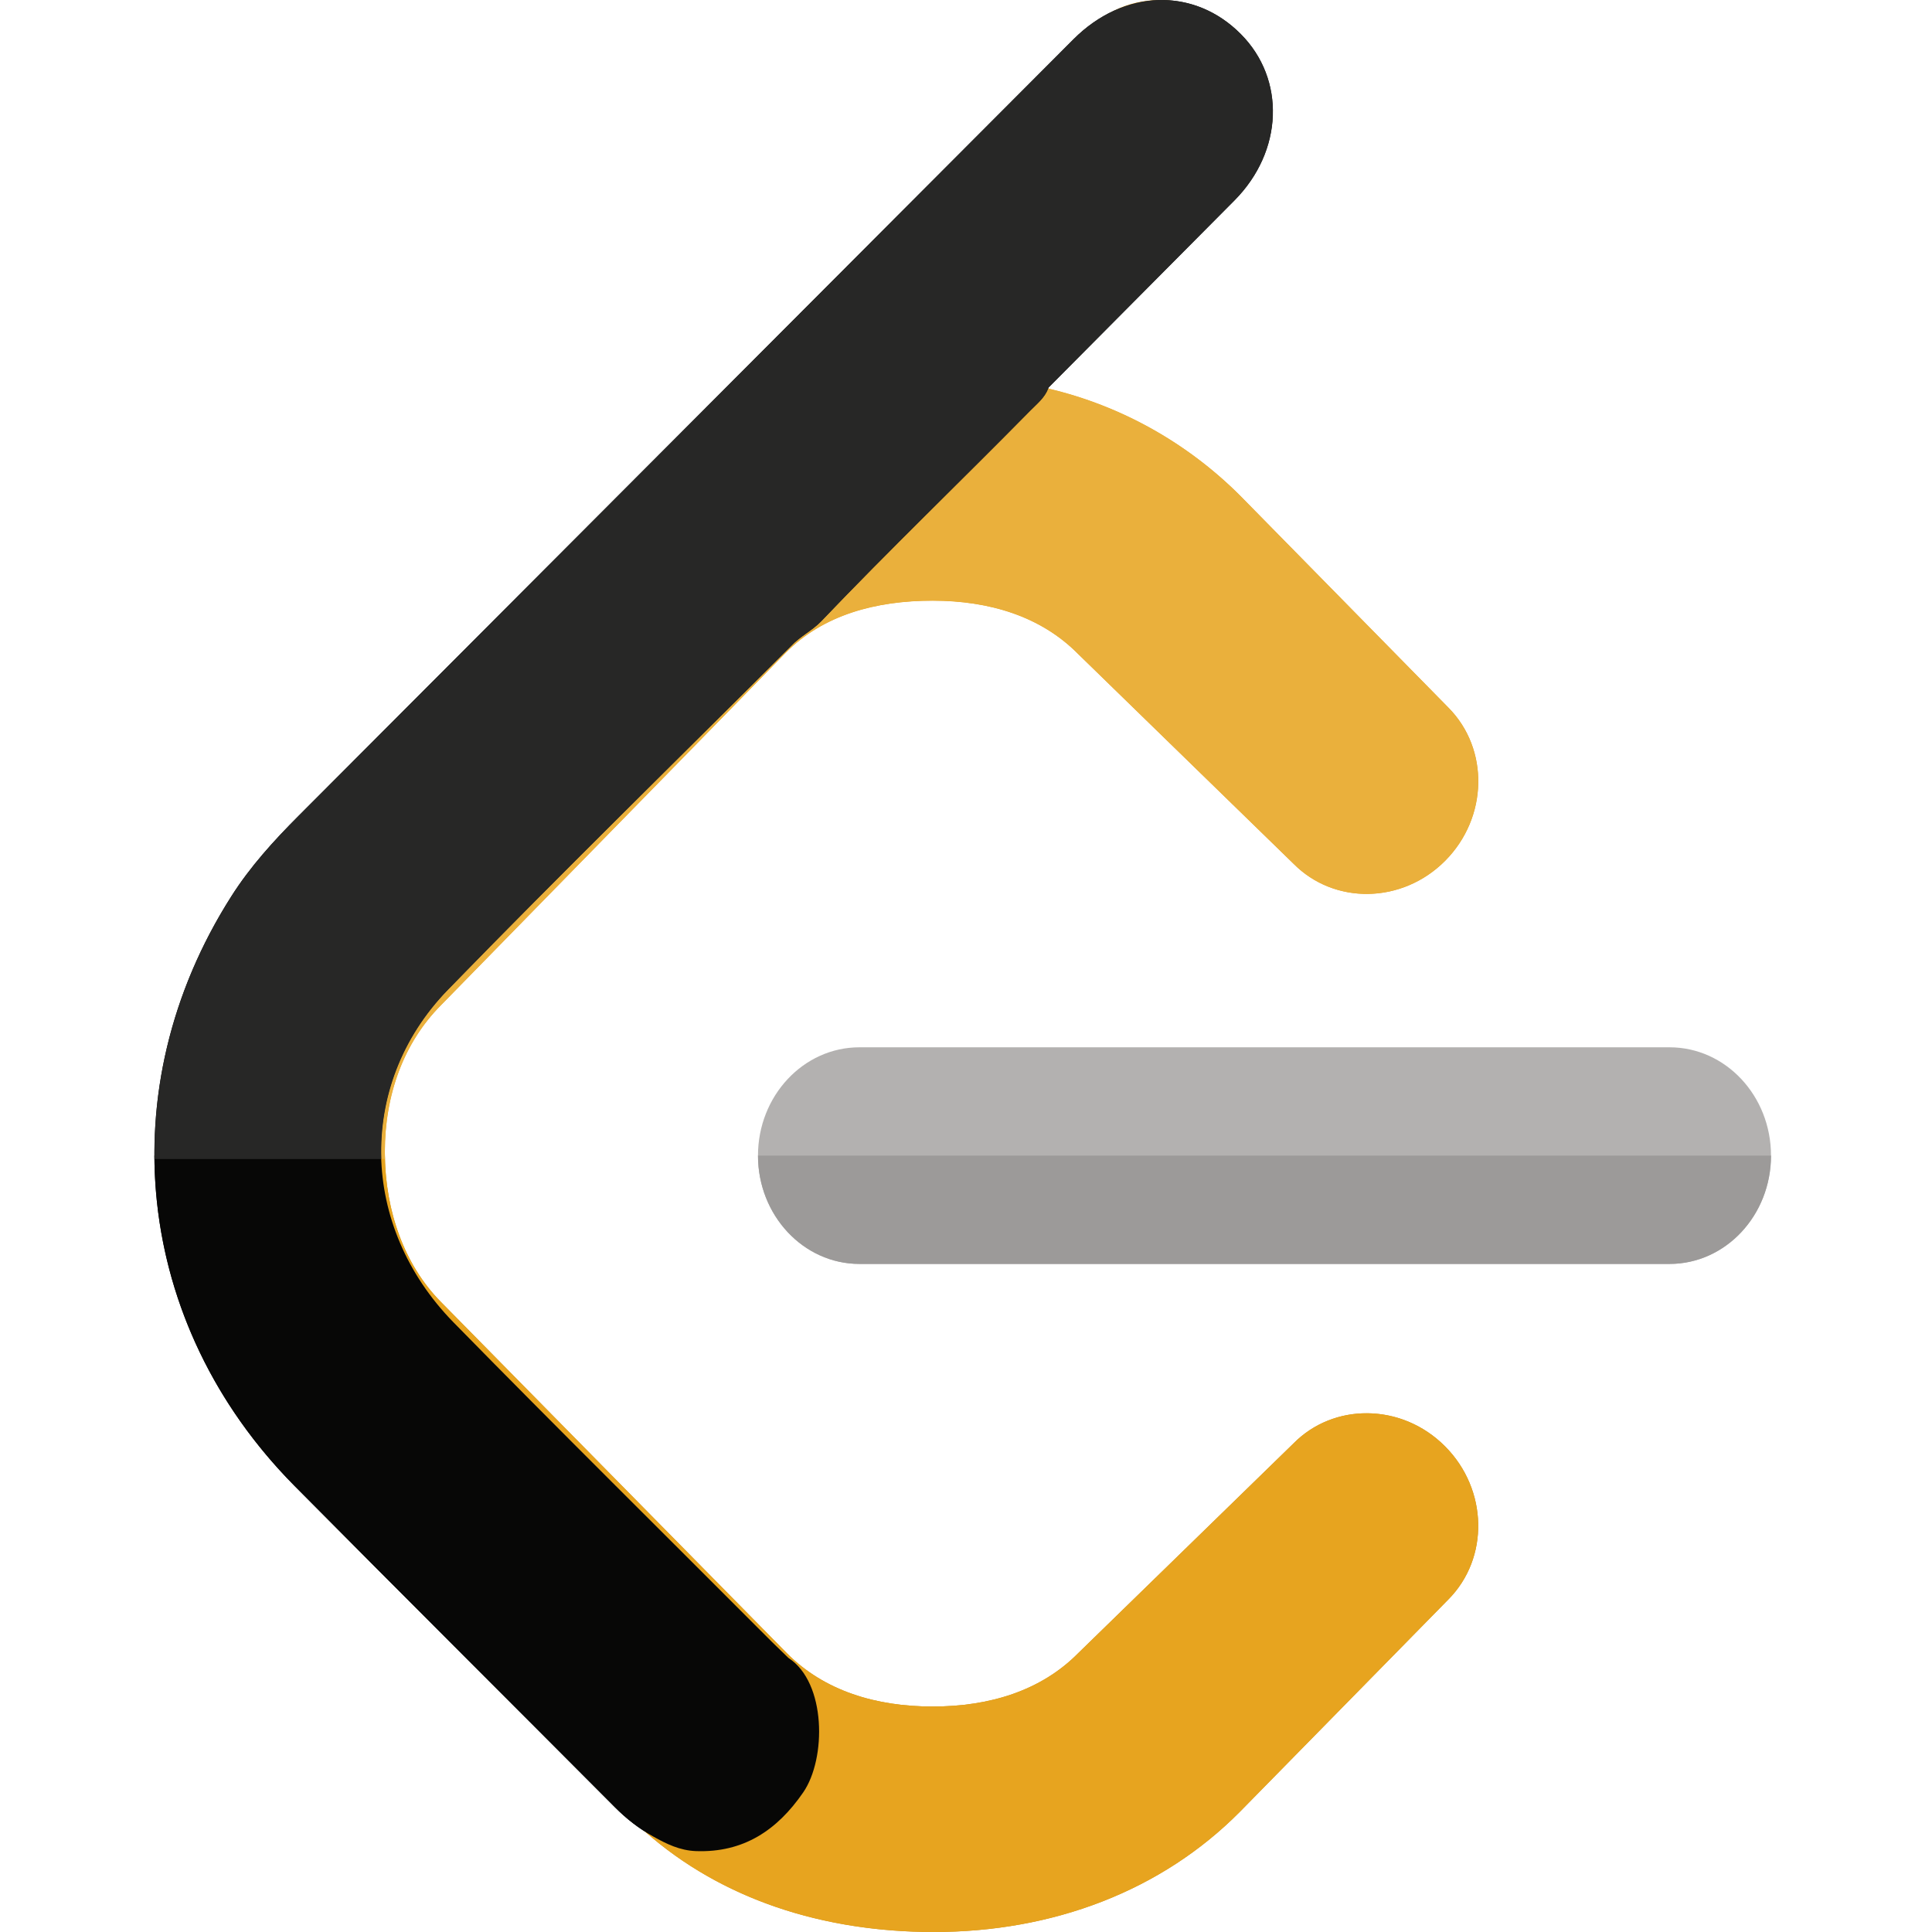
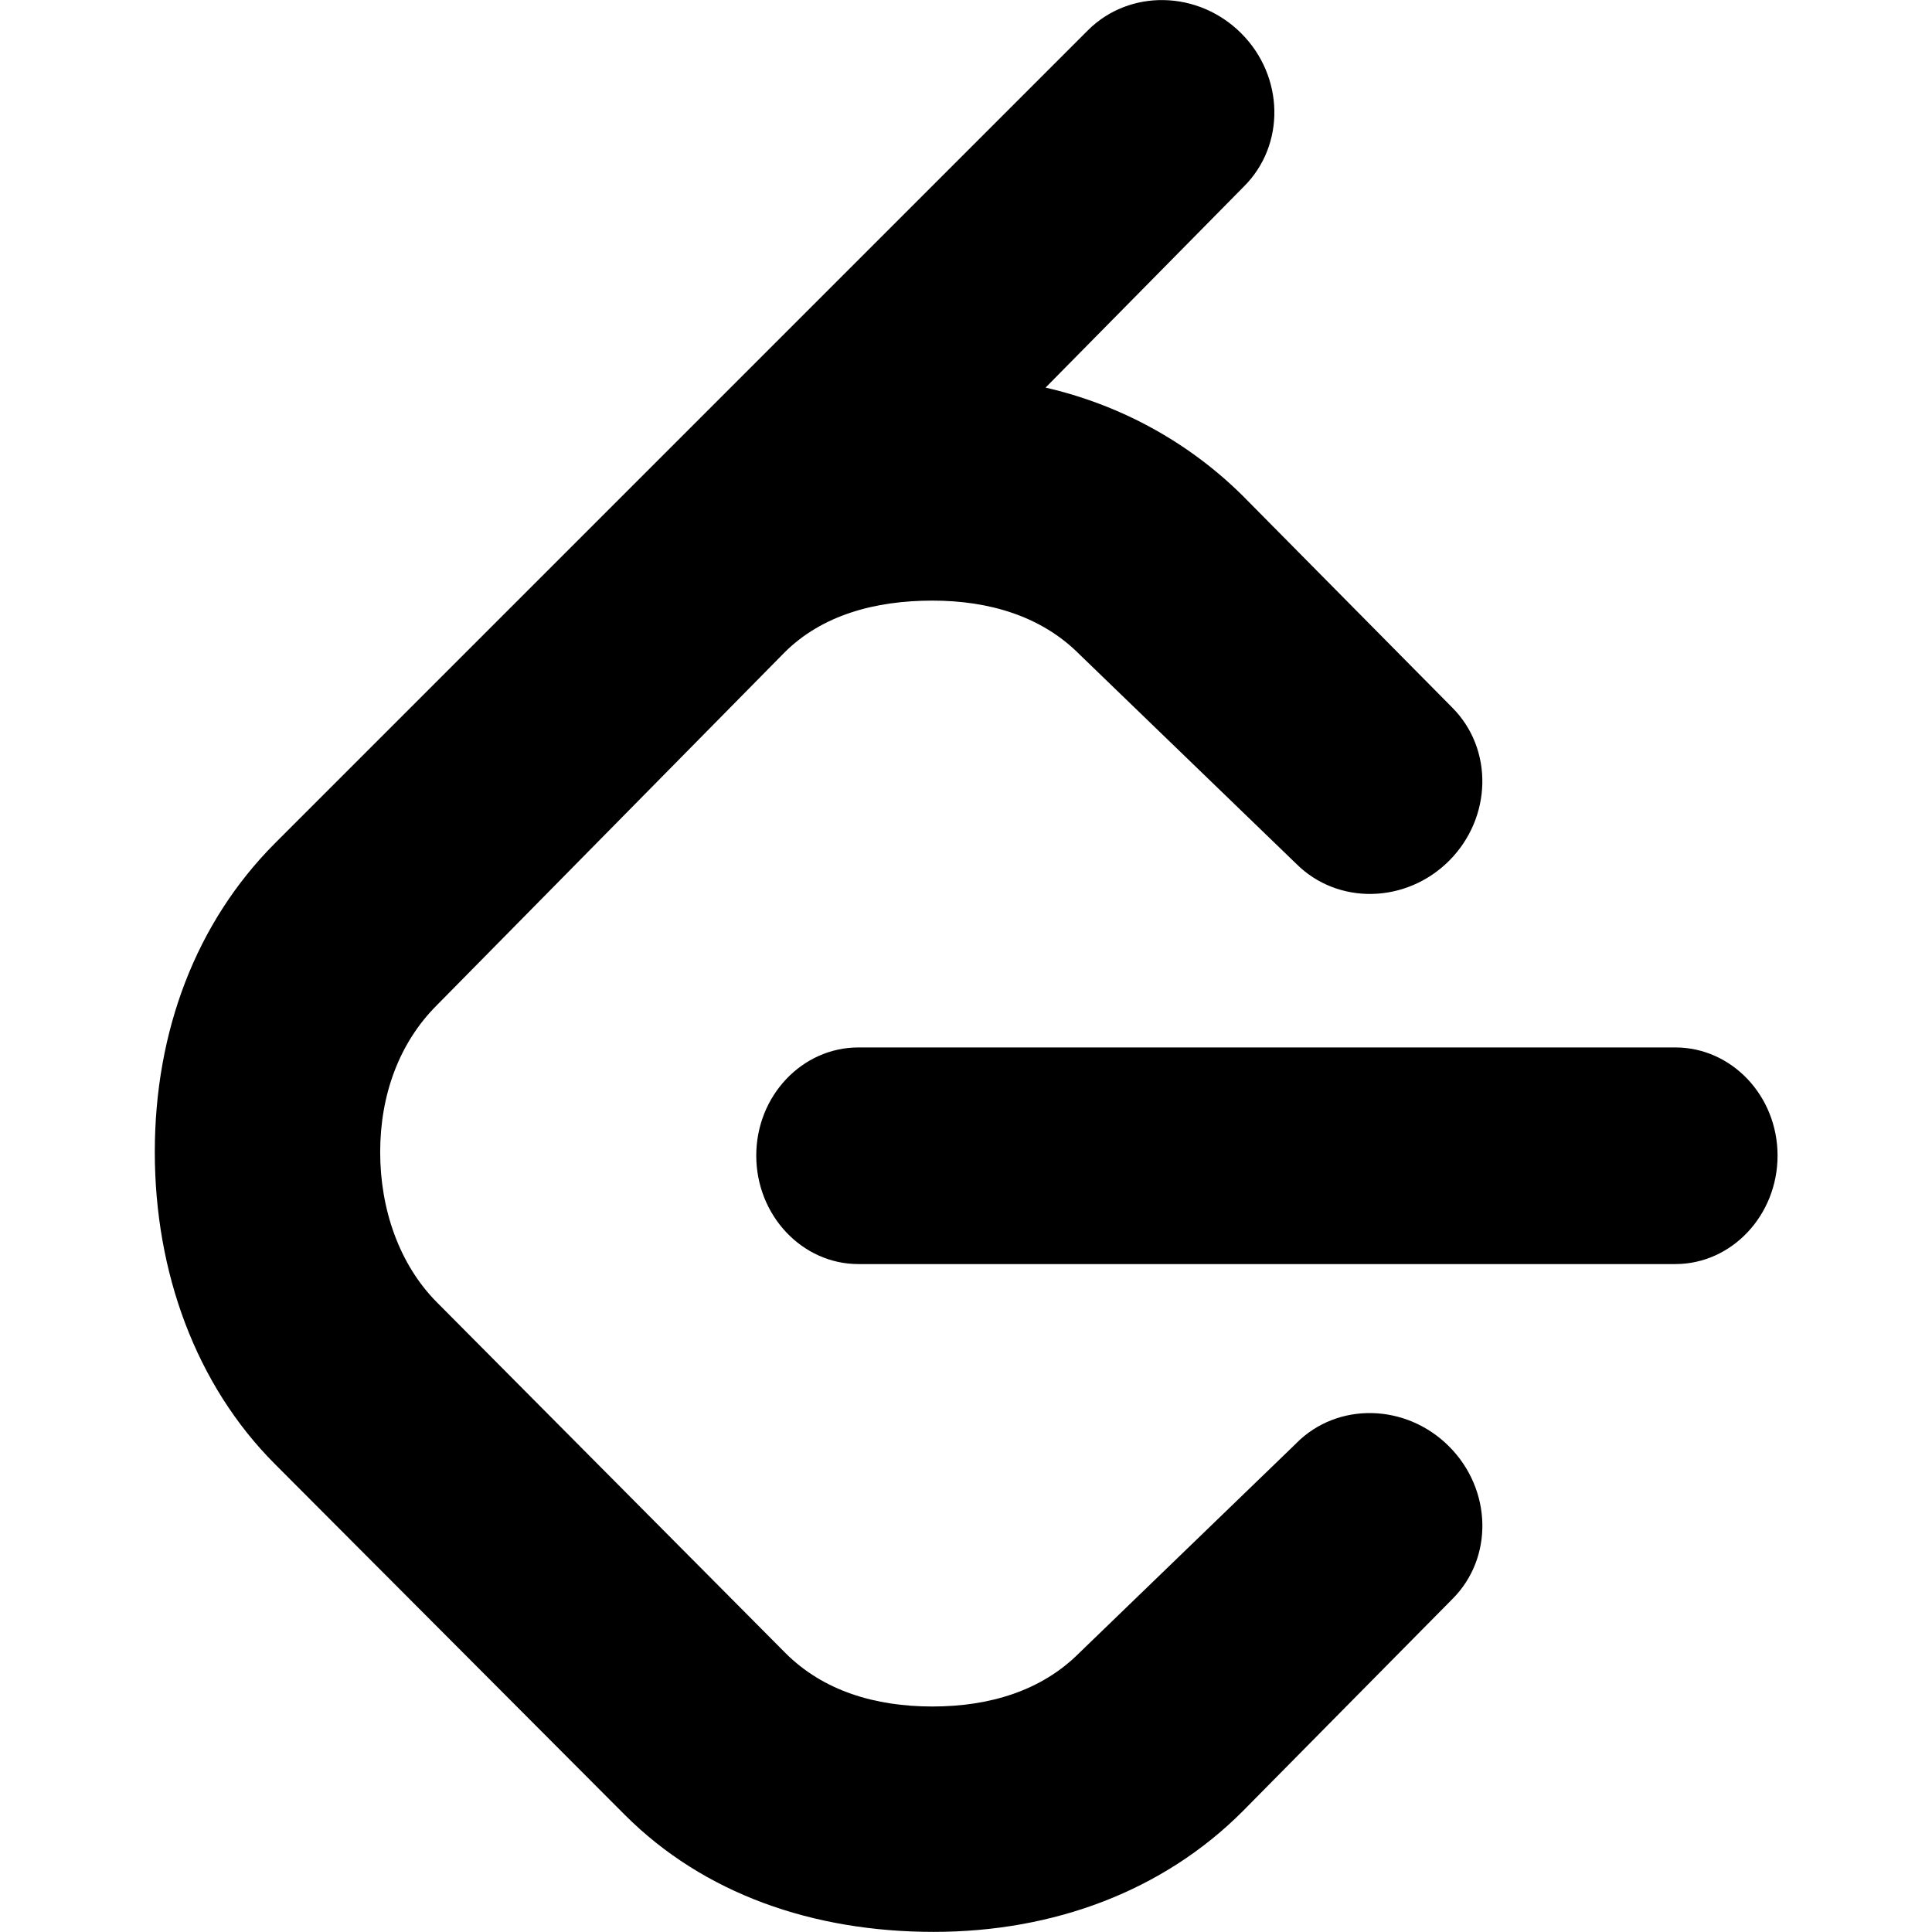
- <svg xmlns="http://www.w3.org/2000/svg" enable-background="new 0 0 24 24" viewBox="0 0 24 24" id="leetcode">
-   <path fill="#B3B1B0" d="M22,14.355c0-0.742-0.564-1.345-1.26-1.345H10.676c-0.696,0-1.26,0.604-1.26,1.345c0,0.742,0.564,1.346,1.26,1.346H20.74C21.436,15.701,22,15.098,22,14.355L22,14.355z" />
-   <path fill="#9C9A99" d="M22,14.355H9.416l0,0c0,0.742,0.564,1.346,1.26,1.346H20.74C21.436,15.701,22,15.098,22,14.355L22,14.355L22,14.355z" />
-   <path fill="#C98F1B" d="M4.781,14.355H4.735c0.015,0.736,0.315,1.474,0.897,2.068c1.309,1.336,2.639,2.65,3.96,3.974l0.204,0.198c0.469,0.303,0.473,1.25,0.182,1.671c-0.31,0.449-0.71,0.729-1.271,0.729c-0.02,0-0.041,0-0.062-0.001c-0.2-0.007-0.364-0.087-0.53-0.181c-0.035-0.02-0.07-0.04-0.104-0.062C8.963,23.593,10.221,24,11.599,24c1.484,0,2.83-0.511,3.804-1.494l2.589-2.637c0.51-0.514,0.492-1.365-0.039-1.9c-0.272-0.275-0.627-0.413-0.978-0.413c-0.332,0-0.659,0.124-0.906,0.374l-2.676,2.607c-0.462,0.467-1.102,0.662-1.808,0.662c-0.706,0-1.346-0.195-1.81-0.662l-4.297-4.363C5.024,15.716,4.79,15.052,4.781,14.355L4.781,14.355z" />
-   <path fill="#060605" d="M4.735,14.355H1.918c0.006,1.485,0.595,2.945,1.739,4.101c1.324,1.336,2.657,2.663,3.984,3.996c0.113,0.114,0.236,0.215,0.37,0.3c0.034,0.021,0.068,0.042,0.104,0.062c0.166,0.094,0.33,0.174,0.53,0.181c0.021,0.001,0.041,0.001,0.062,0.001c0.561,0,0.961-0.28,1.271-0.729c0.291-0.421,0.286-1.368-0.182-1.671l-0.204-0.198c-1.321-1.324-2.652-2.638-3.96-3.974C5.05,15.83,4.75,15.091,4.735,14.355L4.735,14.355z" />
-   <path fill="#E7A41F" d="M3.483,18.187l4.312,4.361C8.767,23.527,10.113,24,11.599,24c1.484,0,2.83-0.511,3.804-1.494l2.589-2.637c0.51-0.514,0.492-1.365-0.039-1.9c-0.53-0.535-1.375-0.553-1.884-0.039l-2.676,2.607c-0.462,0.467-1.102,0.662-1.808,0.662c-0.706,0-1.346-0.195-1.81-0.662l-4.297-4.363c-0.463-0.468-0.697-1.15-0.697-1.863c0-0.713,0.234-1.357,0.697-1.824l4.285-4.38c0.464-0.468,1.116-0.645,1.822-0.645c0.707,0,1.347,0.195,1.808,0.662l2.676,2.606c0.51,0.515,1.354,0.497,1.885-0.038c0.531-0.536,0.549-1.386,0.039-1.901l-2.589-2.635c-0.648-0.646-1.471-1.116-2.392-1.33l-0.033-0.006l2.447-2.504c0.512-0.514,0.494-1.366-0.037-1.901c-0.53-0.535-1.376-0.553-1.887-0.038L3.483,10.476C2.509,11.458,2,12.814,2,14.312S2.509,17.206,3.483,18.187L3.483,18.187z" />
-   <path fill="#070706" d="M8.115,22.814c-0.176-0.097-0.332-0.219-0.474-0.361c-1.327-1.333-2.66-2.66-3.984-3.996c-1.988-2.009-2.302-4.936-0.785-7.32c0.234-0.37,0.529-0.694,0.839-1.004c3.208-3.214,6.415-6.43,9.623-9.644c0.625-0.626,1.497-0.652,2.079-0.066c0.559,0.562,0.527,1.455-0.077,2.065c-0.77,0.776-1.54,1.55-2.31,2.325c-0.041,0.122-0.14,0.2-0.226,0.287c-0.863,0.877-1.751,1.73-2.6,2.619c-0.111,0.115-0.262,0.186-0.372,0.305c-1.423,1.423-2.862,2.83-4.265,4.272c-1.136,1.167-1.096,2.938,0.068,4.128c1.309,1.336,2.639,2.65,3.96,3.974l0.204,0.198c0.469,0.303,0.473,1.25,0.182,1.671c-0.321,0.466-0.739,0.75-1.333,0.728C8.445,22.987,8.281,22.907,8.115,22.814L8.115,22.814z" />
-   <path fill="#EAB03C" d="M13.021,4.826c-0.044,0.115-0.138,0.19-0.221,0.273c-0.863,0.877-1.751,1.73-2.6,2.619c-0.111,0.115-0.262,0.186-0.372,0.305c-1.423,1.423-2.862,2.83-4.265,4.272c-0.58,0.596-0.853,1.349-0.827,2.102h0.046C4.781,14.368,4.78,14.339,4.78,14.31c0-0.713,0.234-1.357,0.697-1.824l4.285-4.38c0.464-0.468,1.116-0.645,1.822-0.645c0.707,0,1.347,0.195,1.808,0.662l2.676,2.606c0.248,0.251,0.576,0.375,0.908,0.375c0.35,0,0.705-0.138,0.977-0.413c0.531-0.536,0.549-1.386,0.039-1.901l-2.589-2.635C14.757,5.51,13.938,5.041,13.021,4.826L13.021,4.826z M14.4,0c-0.194,0.001-0.386,0.045-0.562,0.132C14.021,0.049,14.212,0.005,14.4,0L14.4,0z" />
-   <path fill="#272726" d="M14.432,0c-0.01,0-0.021,0-0.031,0c-0.189,0.004-0.379,0.049-0.562,0.132c-0.178,0.081-0.349,0.2-0.504,0.356c-3.208,3.214-6.416,6.43-9.623,9.644c-0.31,0.31-0.604,0.634-0.839,1.004c-0.652,1.025-0.966,2.151-0.954,3.262h2.818c-0.026-0.753,0.248-1.506,0.827-2.102c1.402-1.442,2.842-2.849,4.265-4.272c0.111-0.119,0.261-0.189,0.372-0.305c0.849-0.889,1.737-1.742,2.6-2.619c0.083-0.084,0.177-0.159,0.221-0.273c0.002-0.005,0.003-0.009,0.005-0.014c0.77-0.775,1.54-1.549,2.31-2.325c0.604-0.61,0.637-1.503,0.077-2.065C15.133,0.14,14.786,0,14.432,0L14.432,0z" />
+ <svg xmlns="http://www.w3.org/2000/svg" fill="#000000" width="800px" height="800px" viewBox="0 0 32 32">
+   <path d="M21.469 23.907l-3.595 3.473c-0.624 0.625-1.484 0.885-2.432 0.885s-1.807-0.26-2.432-0.885l-5.776-5.812c-0.62-0.625-0.937-1.537-0.937-2.485 0-0.952 0.317-1.812 0.937-2.432l5.76-5.844c0.62-0.619 1.5-0.859 2.448-0.859s1.808 0.26 2.432 0.885l3.595 3.473c0.687 0.688 1.823 0.663 2.536-0.052 0.708-0.713 0.735-1.848 0.047-2.536l-3.473-3.511c-0.901-0.891-2.032-1.505-3.261-1.787l3.287-3.333c0.688-0.687 0.667-1.823-0.047-2.536s-1.849-0.735-2.536-0.052l-13.469 13.469c-1.307 1.312-1.989 3.113-1.989 5.113 0 1.996 0.683 3.86 1.989 5.168l5.797 5.812c1.307 1.307 3.115 1.937 5.115 1.937 1.995 0 3.801-0.683 5.109-1.989l3.479-3.521c0.688-0.683 0.661-1.817-0.052-2.531s-1.849-0.74-2.531-0.052zM27.749 17.349h-13.531c-0.932 0-1.692 0.801-1.692 1.791 0 0.991 0.76 1.797 1.692 1.797h13.531c0.933 0 1.693-0.807 1.693-1.797 0-0.989-0.76-1.791-1.693-1.791z" />
</svg>
